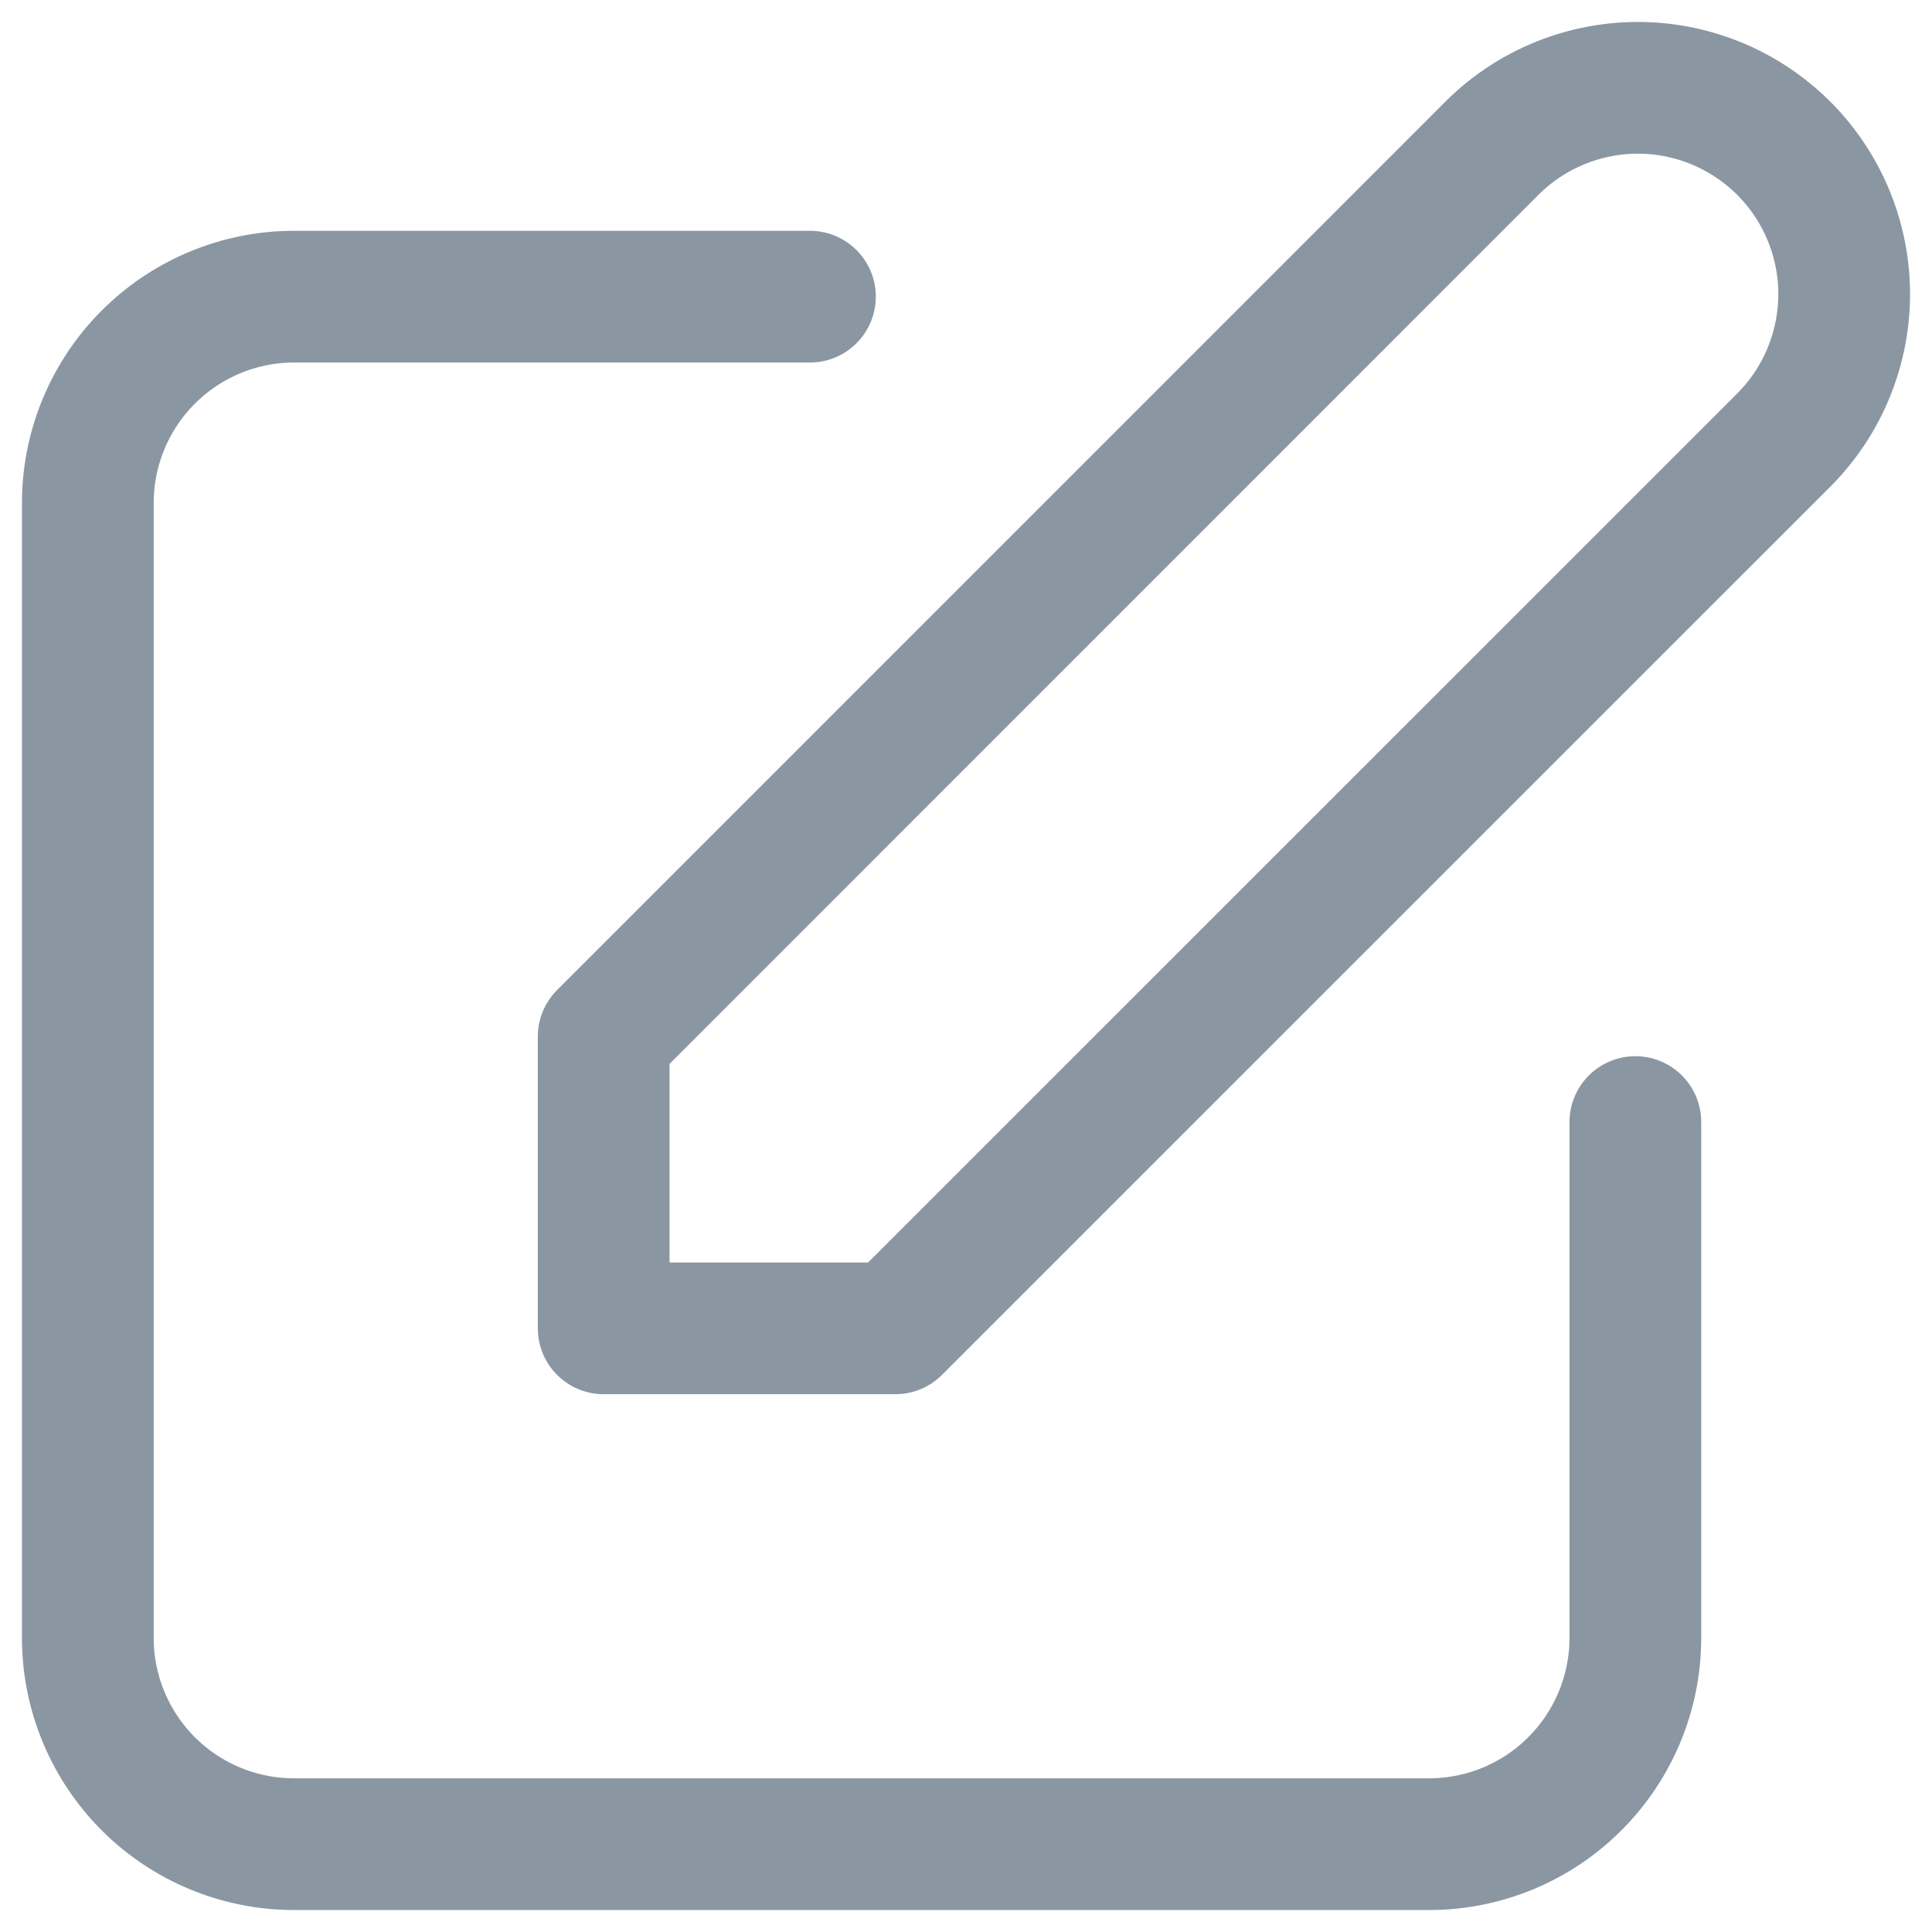
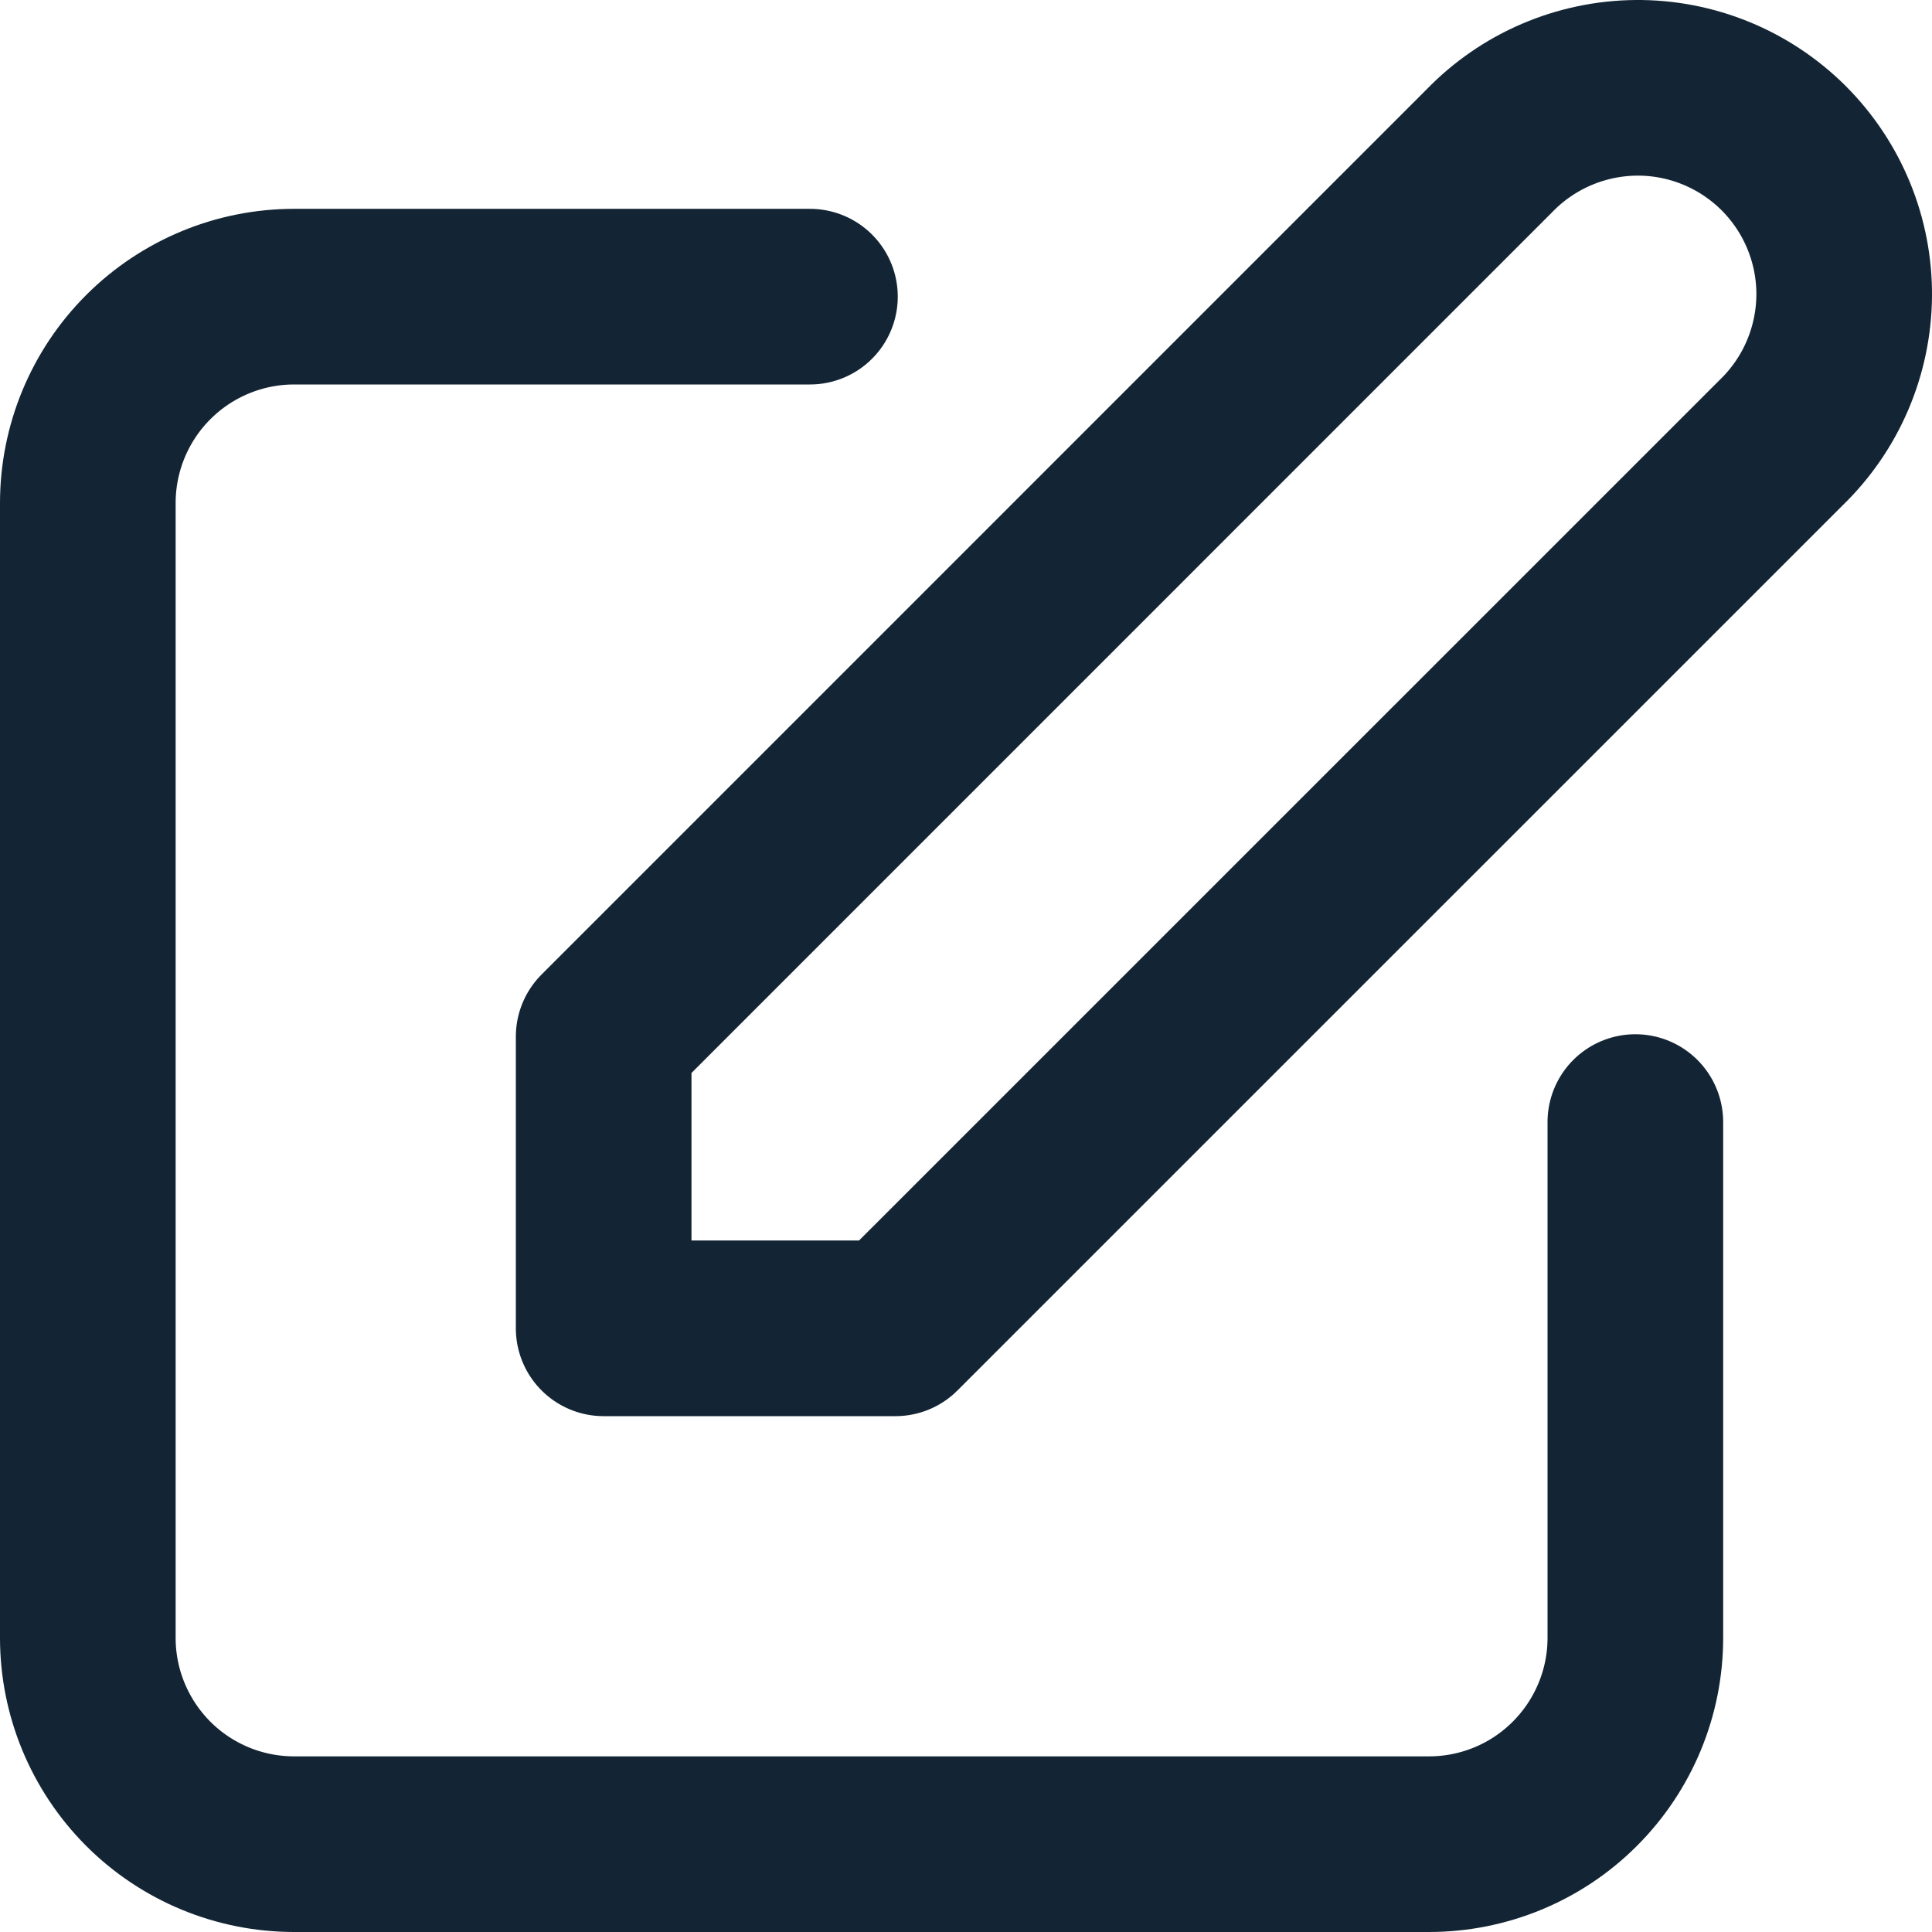
<svg xmlns="http://www.w3.org/2000/svg" width="22" height="22" viewBox="0 0 22 22" fill="none">
-   <path d="M9.223 3.378H3.35C2.726 3.378 2.129 3.626 1.688 4.067C1.248 4.507 1 5.105 1 5.728V18.651C1 19.274 1.248 19.871 1.688 20.312C2.129 20.753 2.726 21 3.35 21H16.272C16.895 21 17.493 20.753 17.933 20.312C18.374 19.871 18.622 19.274 18.622 18.651V12.777M16.96 1.717C17.177 1.493 17.436 1.314 17.723 1.191C18.01 1.068 18.318 1.003 18.63 1C18.942 0.997 19.251 1.057 19.54 1.175C19.829 1.293 20.091 1.468 20.312 1.688C20.532 1.909 20.707 2.171 20.825 2.46C20.943 2.749 21.003 3.058 21 3.37C20.997 3.682 20.932 3.99 20.809 4.277C20.686 4.564 20.507 4.823 20.283 5.04L10.196 15.126H6.874V11.804L16.96 1.717Z" stroke="#8A97A3" stroke-width="1.5" stroke-linecap="round" stroke-linejoin="round" />
+   <path d="M9.223 3.378H3.35C2.726 3.378 2.129 3.626 1.688 4.067C1.248 4.507 1 5.105 1 5.728V18.651C1 19.274 1.248 19.871 1.688 20.312C2.129 20.753 2.726 21 3.35 21H16.272C16.895 21 17.493 20.753 17.933 20.312C18.374 19.871 18.622 19.274 18.622 18.651V12.777M16.96 1.717C17.177 1.493 17.436 1.314 17.723 1.191C18.01 1.068 18.318 1.003 18.63 1C18.942 0.997 19.251 1.057 19.54 1.175C19.829 1.293 20.091 1.468 20.312 1.688C20.532 1.909 20.707 2.171 20.825 2.46C20.943 2.749 21.003 3.058 21 3.37C20.997 3.682 20.932 3.99 20.809 4.277C20.686 4.564 20.507 4.823 20.283 5.04L10.196 15.126H6.874V11.804L16.96 1.717Z" stroke="#132535" stroke-width="2" stroke-linecap="round" stroke-linejoin="round" />
</svg>
